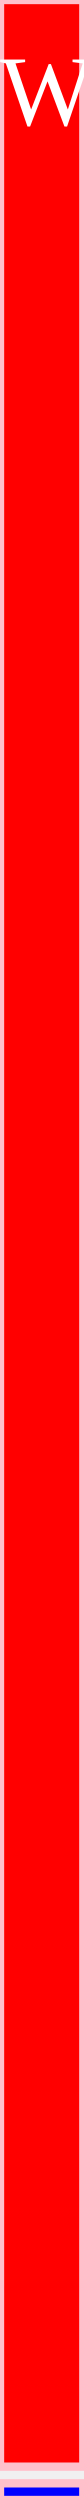
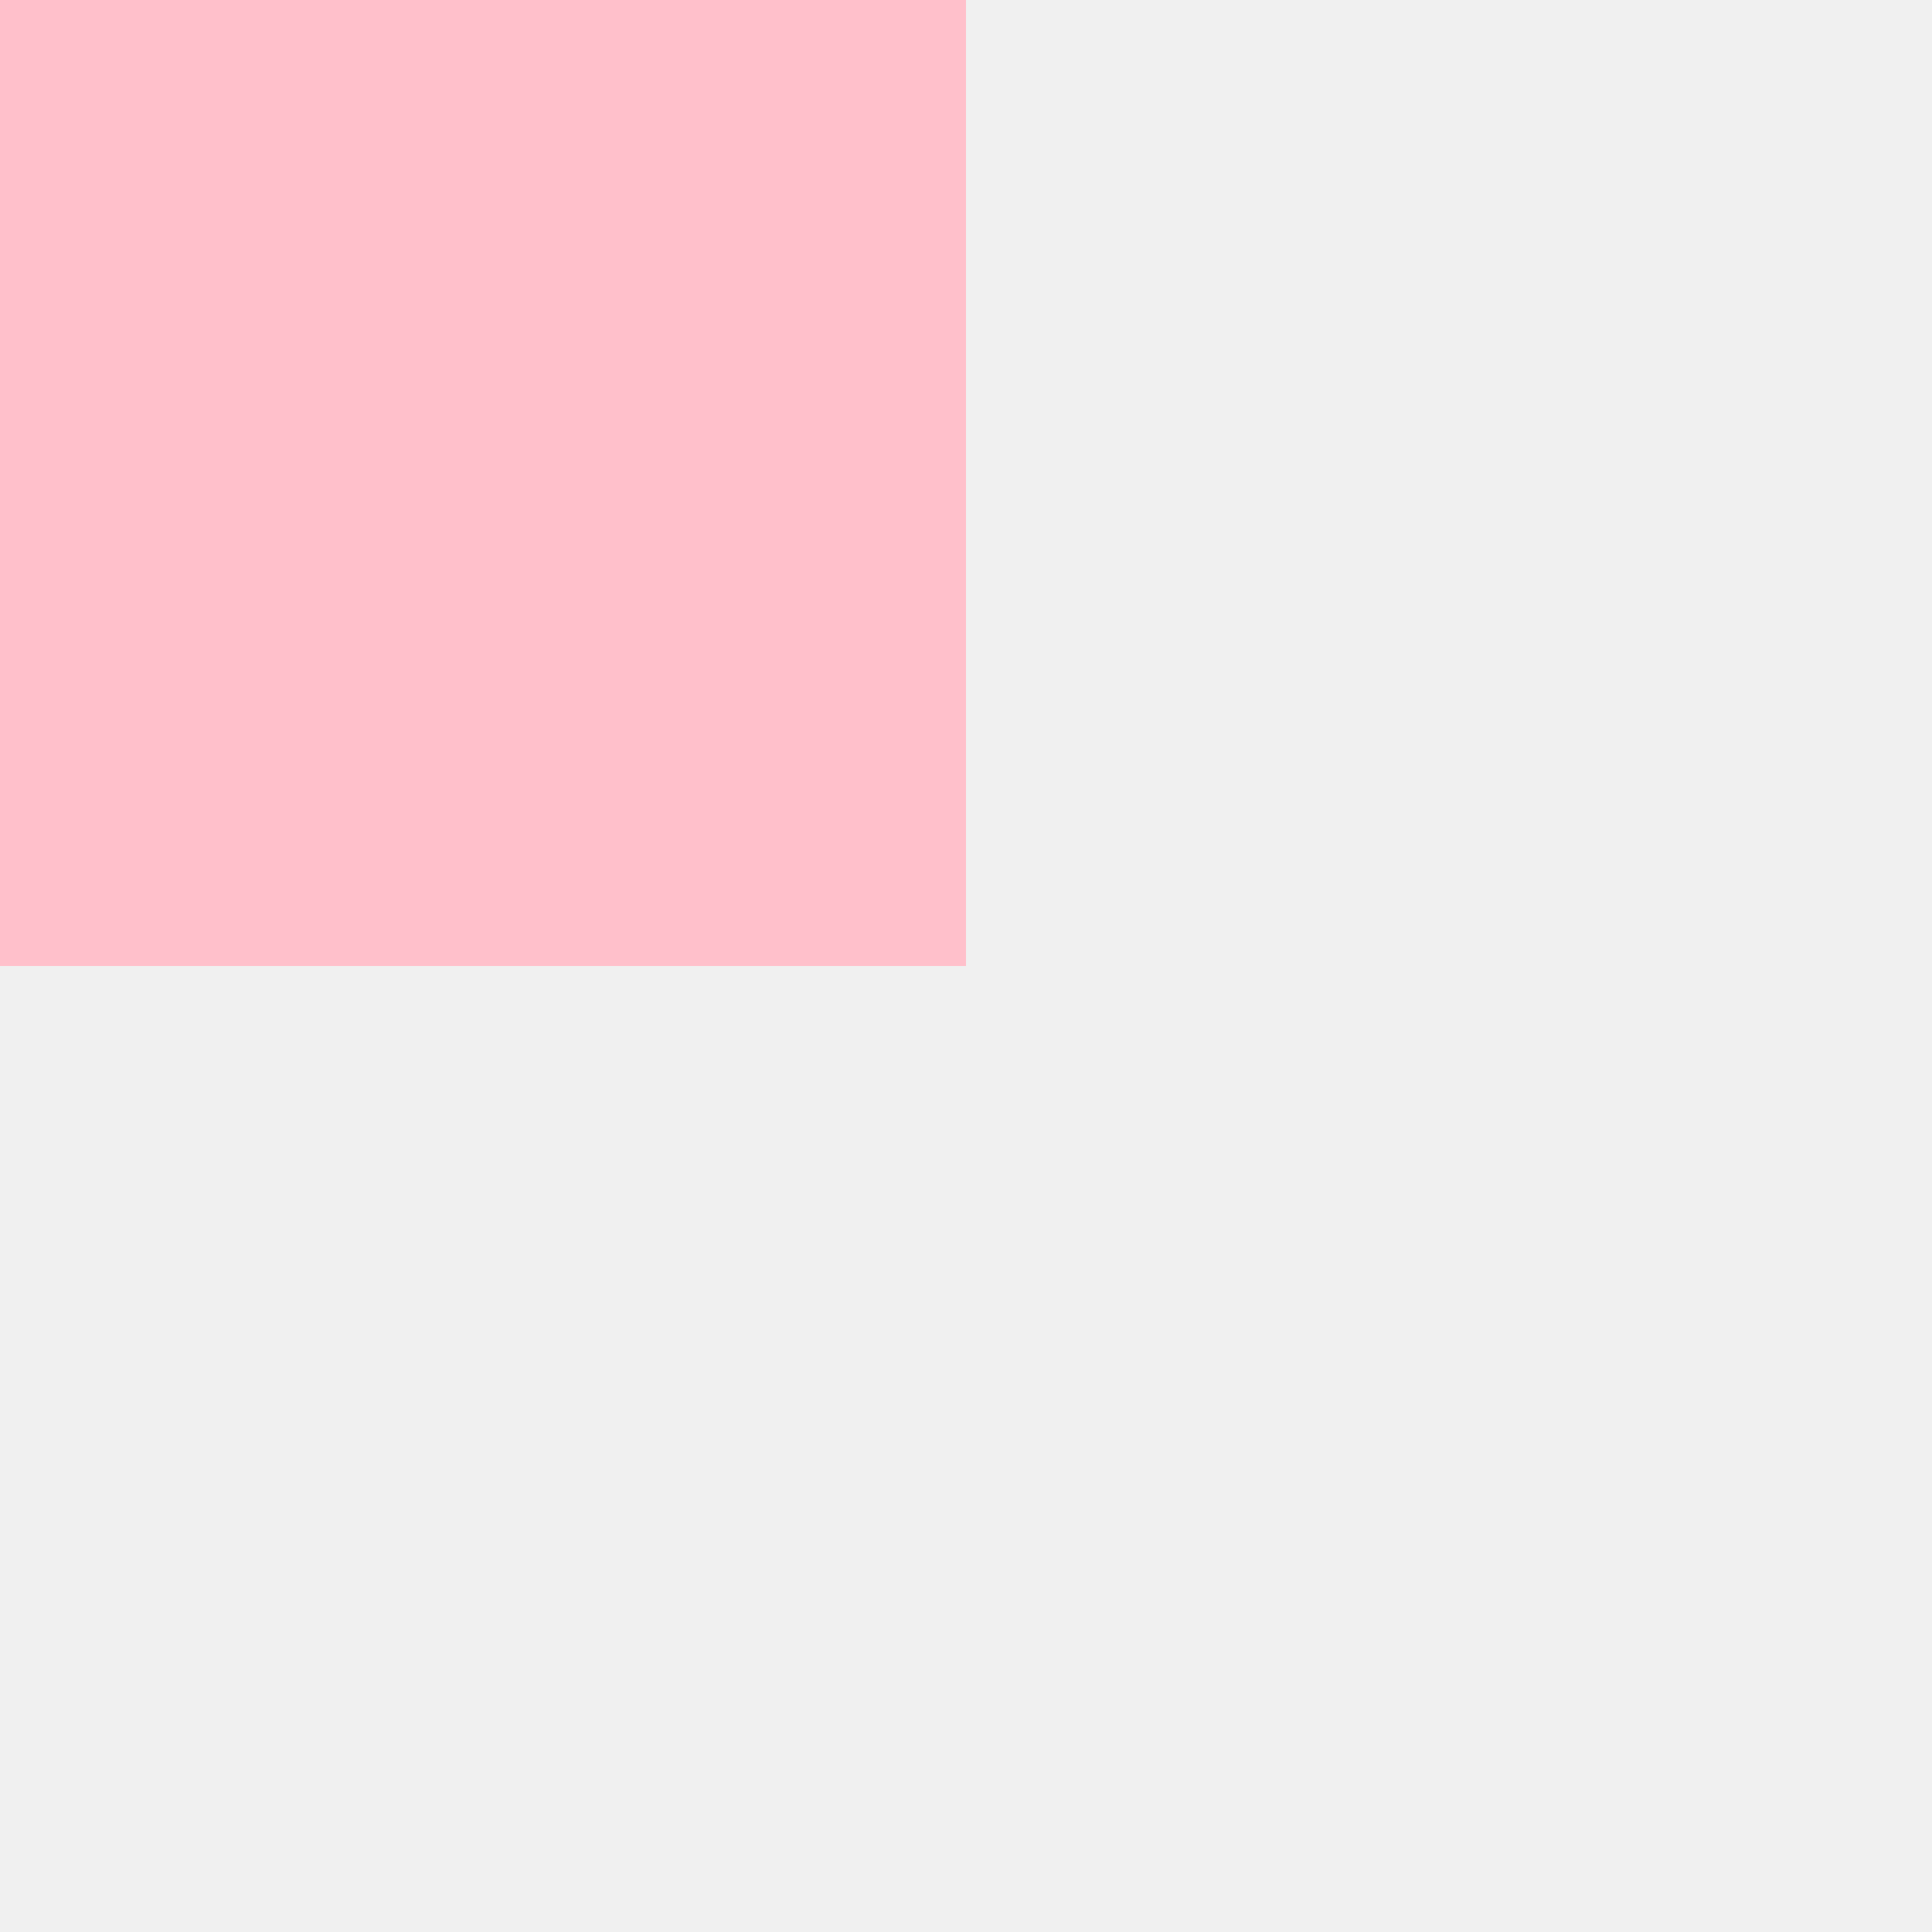
- <svg xmlns="http://www.w3.org/2000/svg" width="10" height="300">
-   <rect x="0" y="0" width="10" height="296" style="fill:red; stroke:pink; stroke - width:1; fill - opacity:0.1; stroke - opacity:0.9" />
-   <rect x="0" y="298" width="10" height="2" style="fill:blue; stroke:pink; stroke - width:1; fill - opacity:0.1; stroke - opacity:0.9" />
-   <text x="0" y="15" fill="white">Waste percentage: 0.666667%</text>
+ <svg xmlns="http://www.w3.org/2000/svg" width="3" height="3">
+   <rect x="0" y="0" width="1" height="1" style="fill:red; stroke:pink; stroke - width:1; fill - opacity:0.1; stroke - opacity:0.9" />
+   <text x="0" y="15" fill="white">Waste percentage: 88.8889%</text>
</svg>
